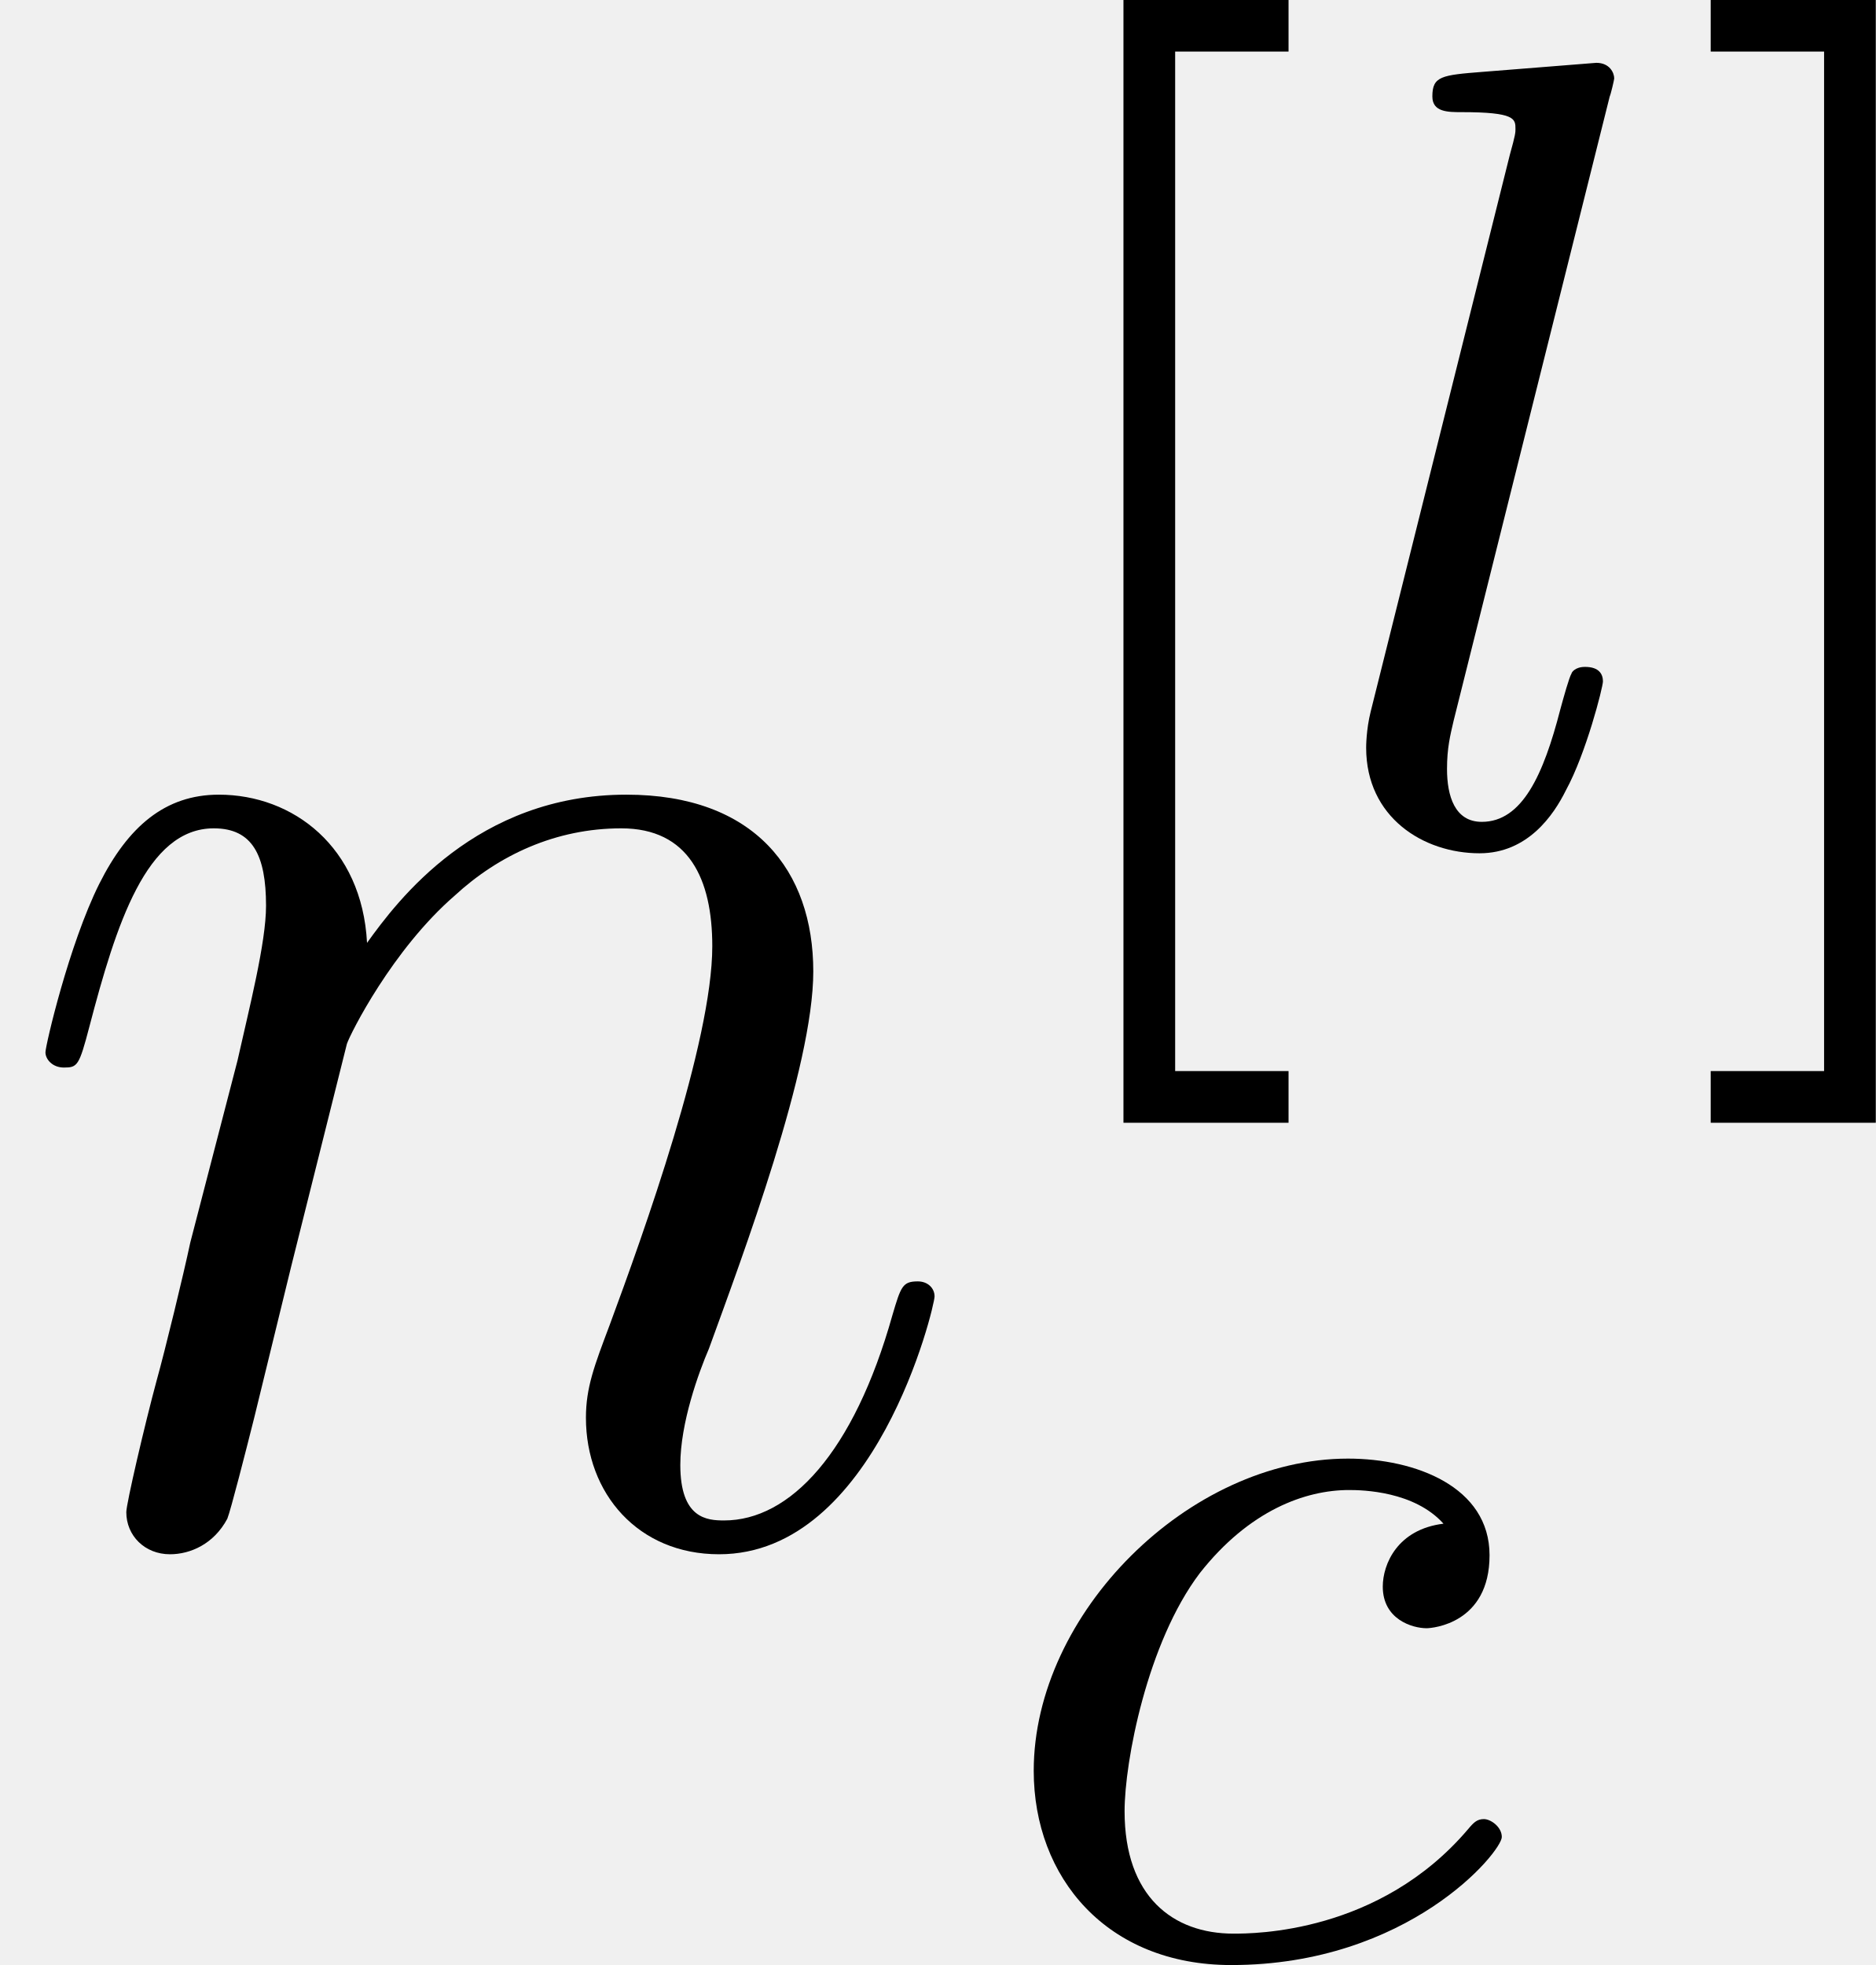
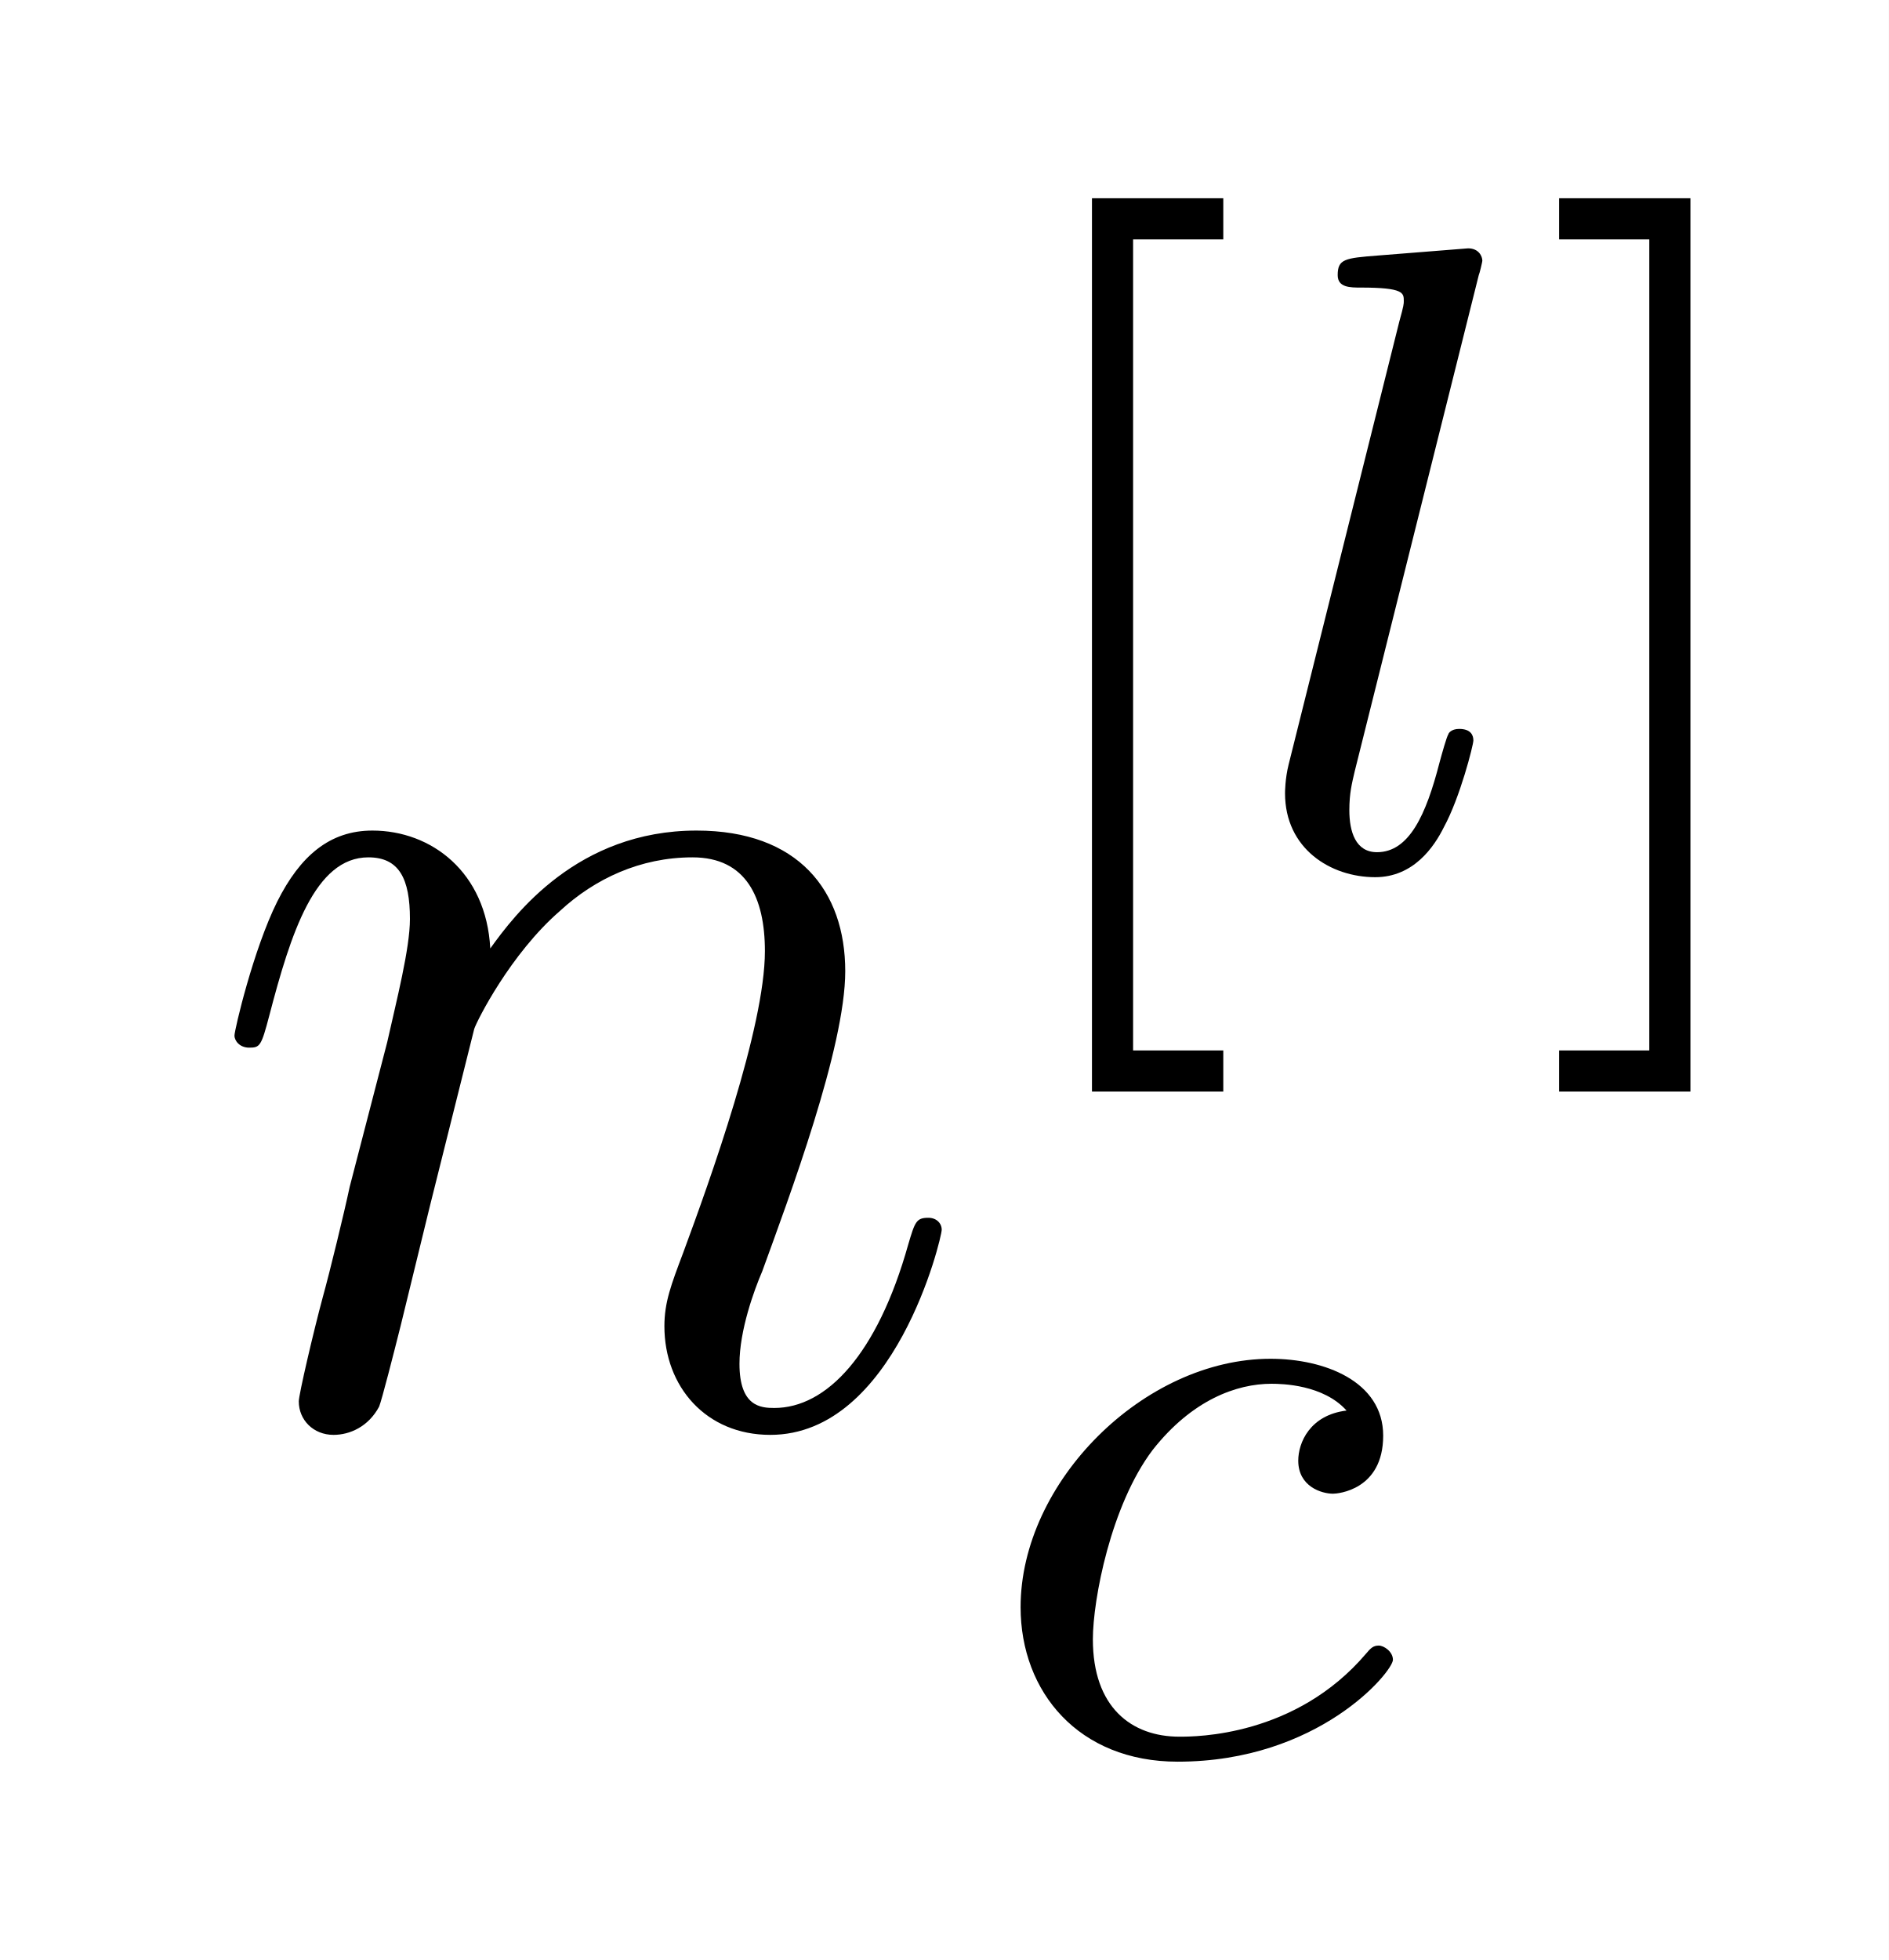
- <svg xmlns="http://www.w3.org/2000/svg" xmlns:xlink="http://www.w3.org/1999/xlink" version="1.1" width="15.048pt" height="15.762pt" viewBox="-.239 -.232 15.048 15.762">
+ <svg xmlns="http://www.w3.org/2000/svg" xmlns:xlink="http://www.w3.org/1999/xlink" version="1.1" width="19.048pt" height="19.762pt" viewBox="-2.239 -2.232 19.048 19.762">
+   <rect id="dark-mode-bg" x="-2.239" y="-2.232" width="19.048" height="19.762" fill="#fff" />
  <defs>
    <path id="g0-99" d="M3.26-3.053C2.933-3.013 2.829-2.766 2.829-2.606C2.829-2.375 3.037-2.311 3.14-2.311C3.18-2.311 3.587-2.343 3.587-2.829S3.061-3.515 2.582-3.515C1.451-3.515 .351-2.415 .351-1.299C.351-.542 .869 .08 1.753 .08C3.013 .08 3.674-.725 3.674-.829C3.674-.901 3.595-.956 3.547-.956S3.475-.933 3.435-.885C2.805-.143 1.913-.143 1.769-.143C1.339-.143 .996-.406 .996-1.012C.996-1.363 1.156-2.208 1.53-2.702C1.881-3.148 2.279-3.292 2.59-3.292C2.686-3.292 3.053-3.284 3.26-3.053Z" />
    <path id="g0-108" d="M2.088-5.292C2.096-5.308 2.12-5.412 2.12-5.42C2.12-5.46 2.088-5.531 1.993-5.531L1.188-5.467C.893-5.444 .829-5.436 .829-5.292C.829-5.181 .94-5.181 1.036-5.181C1.419-5.181 1.419-5.133 1.419-5.061C1.419-5.037 1.419-5.021 1.379-4.878L.391-.925C.359-.797 .359-.677 .359-.669C.359-.175 .765 .08 1.164 .08C1.506 .08 1.69-.191 1.777-.367C1.921-.63 2.04-1.1 2.04-1.14C2.04-1.188 2.016-1.243 1.913-1.243C1.841-1.243 1.817-1.203 1.817-1.196C1.801-1.172 1.761-1.028 1.737-.94C1.618-.478 1.467-.143 1.18-.143C.988-.143 .933-.327 .933-.518C.933-.669 .956-.757 .98-.861L2.088-5.292Z" />
    <path id="g2-91" d="M2.16 1.993V1.626H1.355V-5.611H2.16V-5.978H.988V1.993H2.16Z" />
    <path id="g2-93" d="M1.355-5.978H.183V-5.611H.988V1.626H.183V1.993H1.355V-5.978Z" />
    <path id="g1-110" d="M2.463-3.503C2.487-3.575 2.786-4.172 3.228-4.555C3.539-4.842 3.945-5.033 4.411-5.033C4.89-5.033 5.057-4.674 5.057-4.196C5.057-3.515 4.567-2.152 4.328-1.506C4.22-1.219 4.16-1.064 4.16-.849C4.16-.311 4.531 .12 5.105 .12C6.217 .12 6.635-1.638 6.635-1.71C6.635-1.769 6.587-1.817 6.516-1.817C6.408-1.817 6.396-1.781 6.336-1.578C6.061-.598 5.607-.12 5.141-.12C5.021-.12 4.83-.132 4.83-.514C4.83-.813 4.961-1.172 5.033-1.339C5.272-1.997 5.774-3.335 5.774-4.017C5.774-4.734 5.356-5.272 4.447-5.272C3.383-5.272 2.821-4.519 2.606-4.22C2.57-4.902 2.08-5.272 1.554-5.272C1.172-5.272 .909-5.045 .705-4.639C.49-4.208 .323-3.491 .323-3.443S.371-3.335 .454-3.335C.55-3.335 .562-3.347 .634-3.622C.825-4.352 1.04-5.033 1.518-5.033C1.793-5.033 1.889-4.842 1.889-4.483C1.889-4.22 1.769-3.754 1.686-3.383L1.351-2.092C1.303-1.865 1.172-1.327 1.112-1.112C1.028-.801 .897-.239 .897-.179C.897-.012 1.028 .12 1.207 .12C1.351 .12 1.518 .048 1.614-.132C1.638-.191 1.745-.61 1.805-.849L2.068-1.925L2.463-3.503Z" />
  </defs>
  <g id="page1" transform="matrix(1.13 0 0 1.13 -63.98604 -62.20119)">
    <use x="56.413" y="65.753" xlink:href="#g1-110" />
    <use x="63.401" y="60.817" xlink:href="#g2-91" />
    <use x="65.753" y="60.817" xlink:href="#g0-108" />
    <use x="68.375" y="60.817" xlink:href="#g2-93" />
    <use x="63.401" y="68.709" xlink:href="#g0-99" />
  </g>
</svg>
